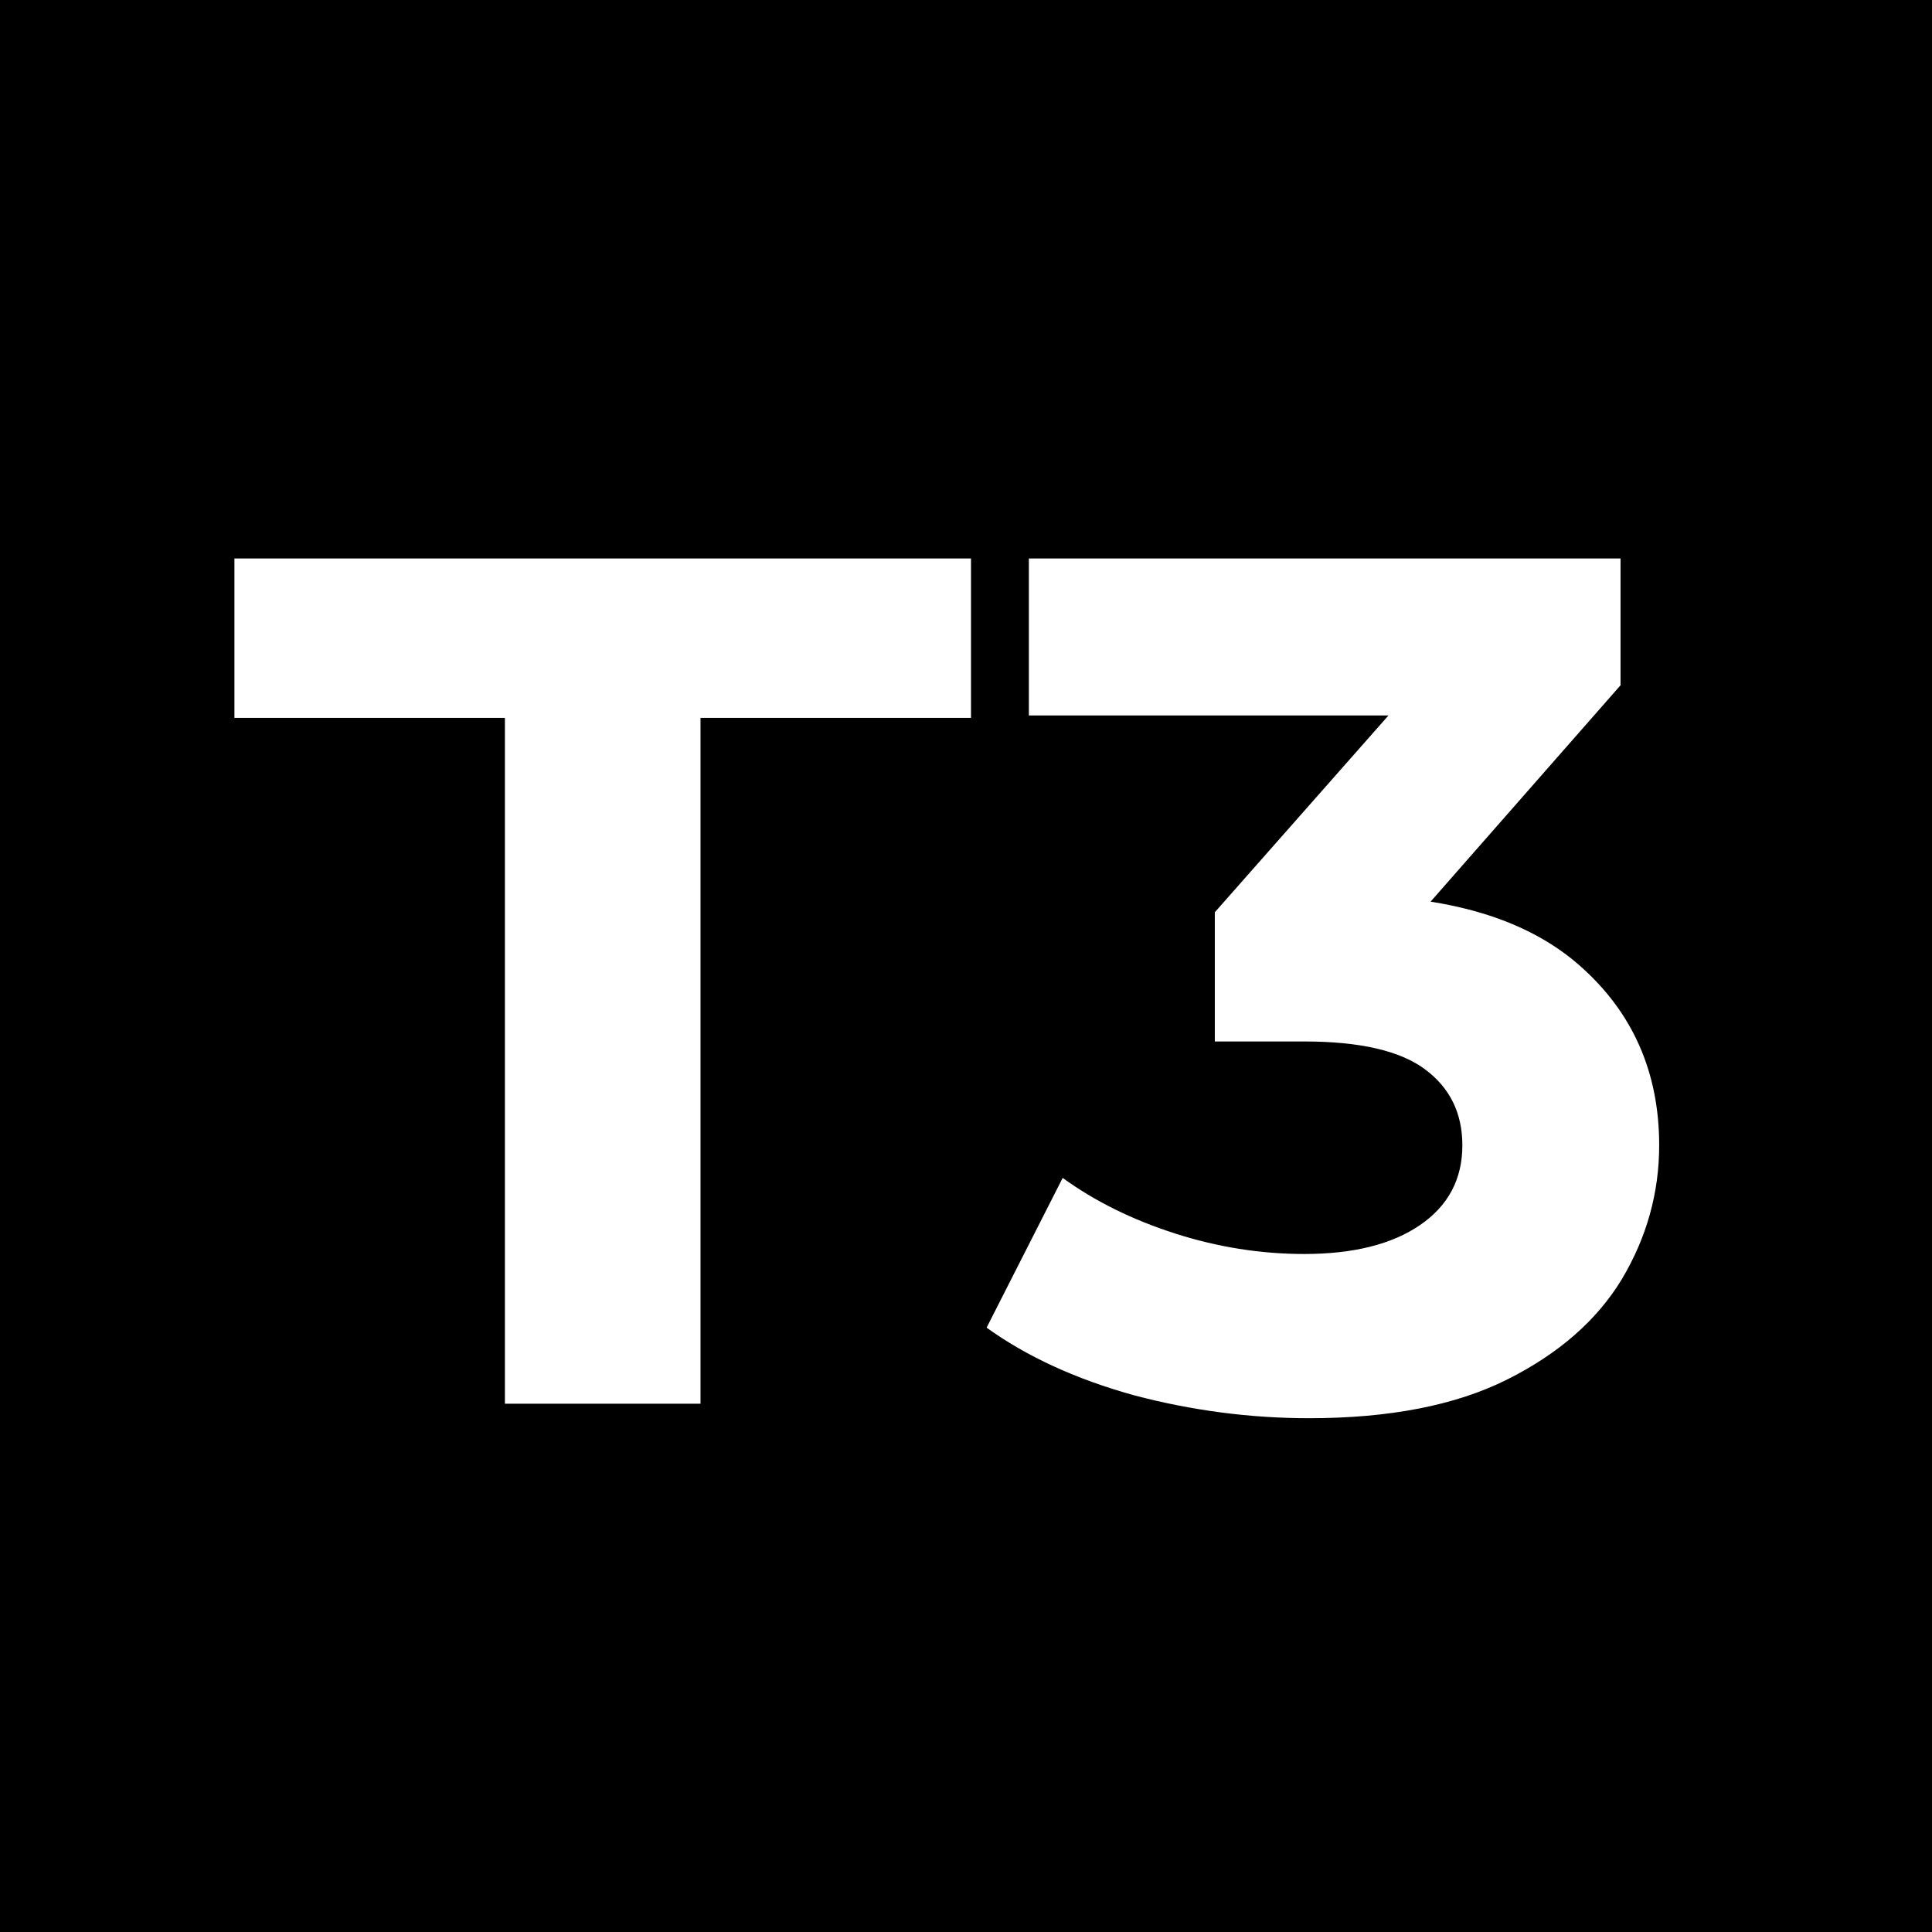
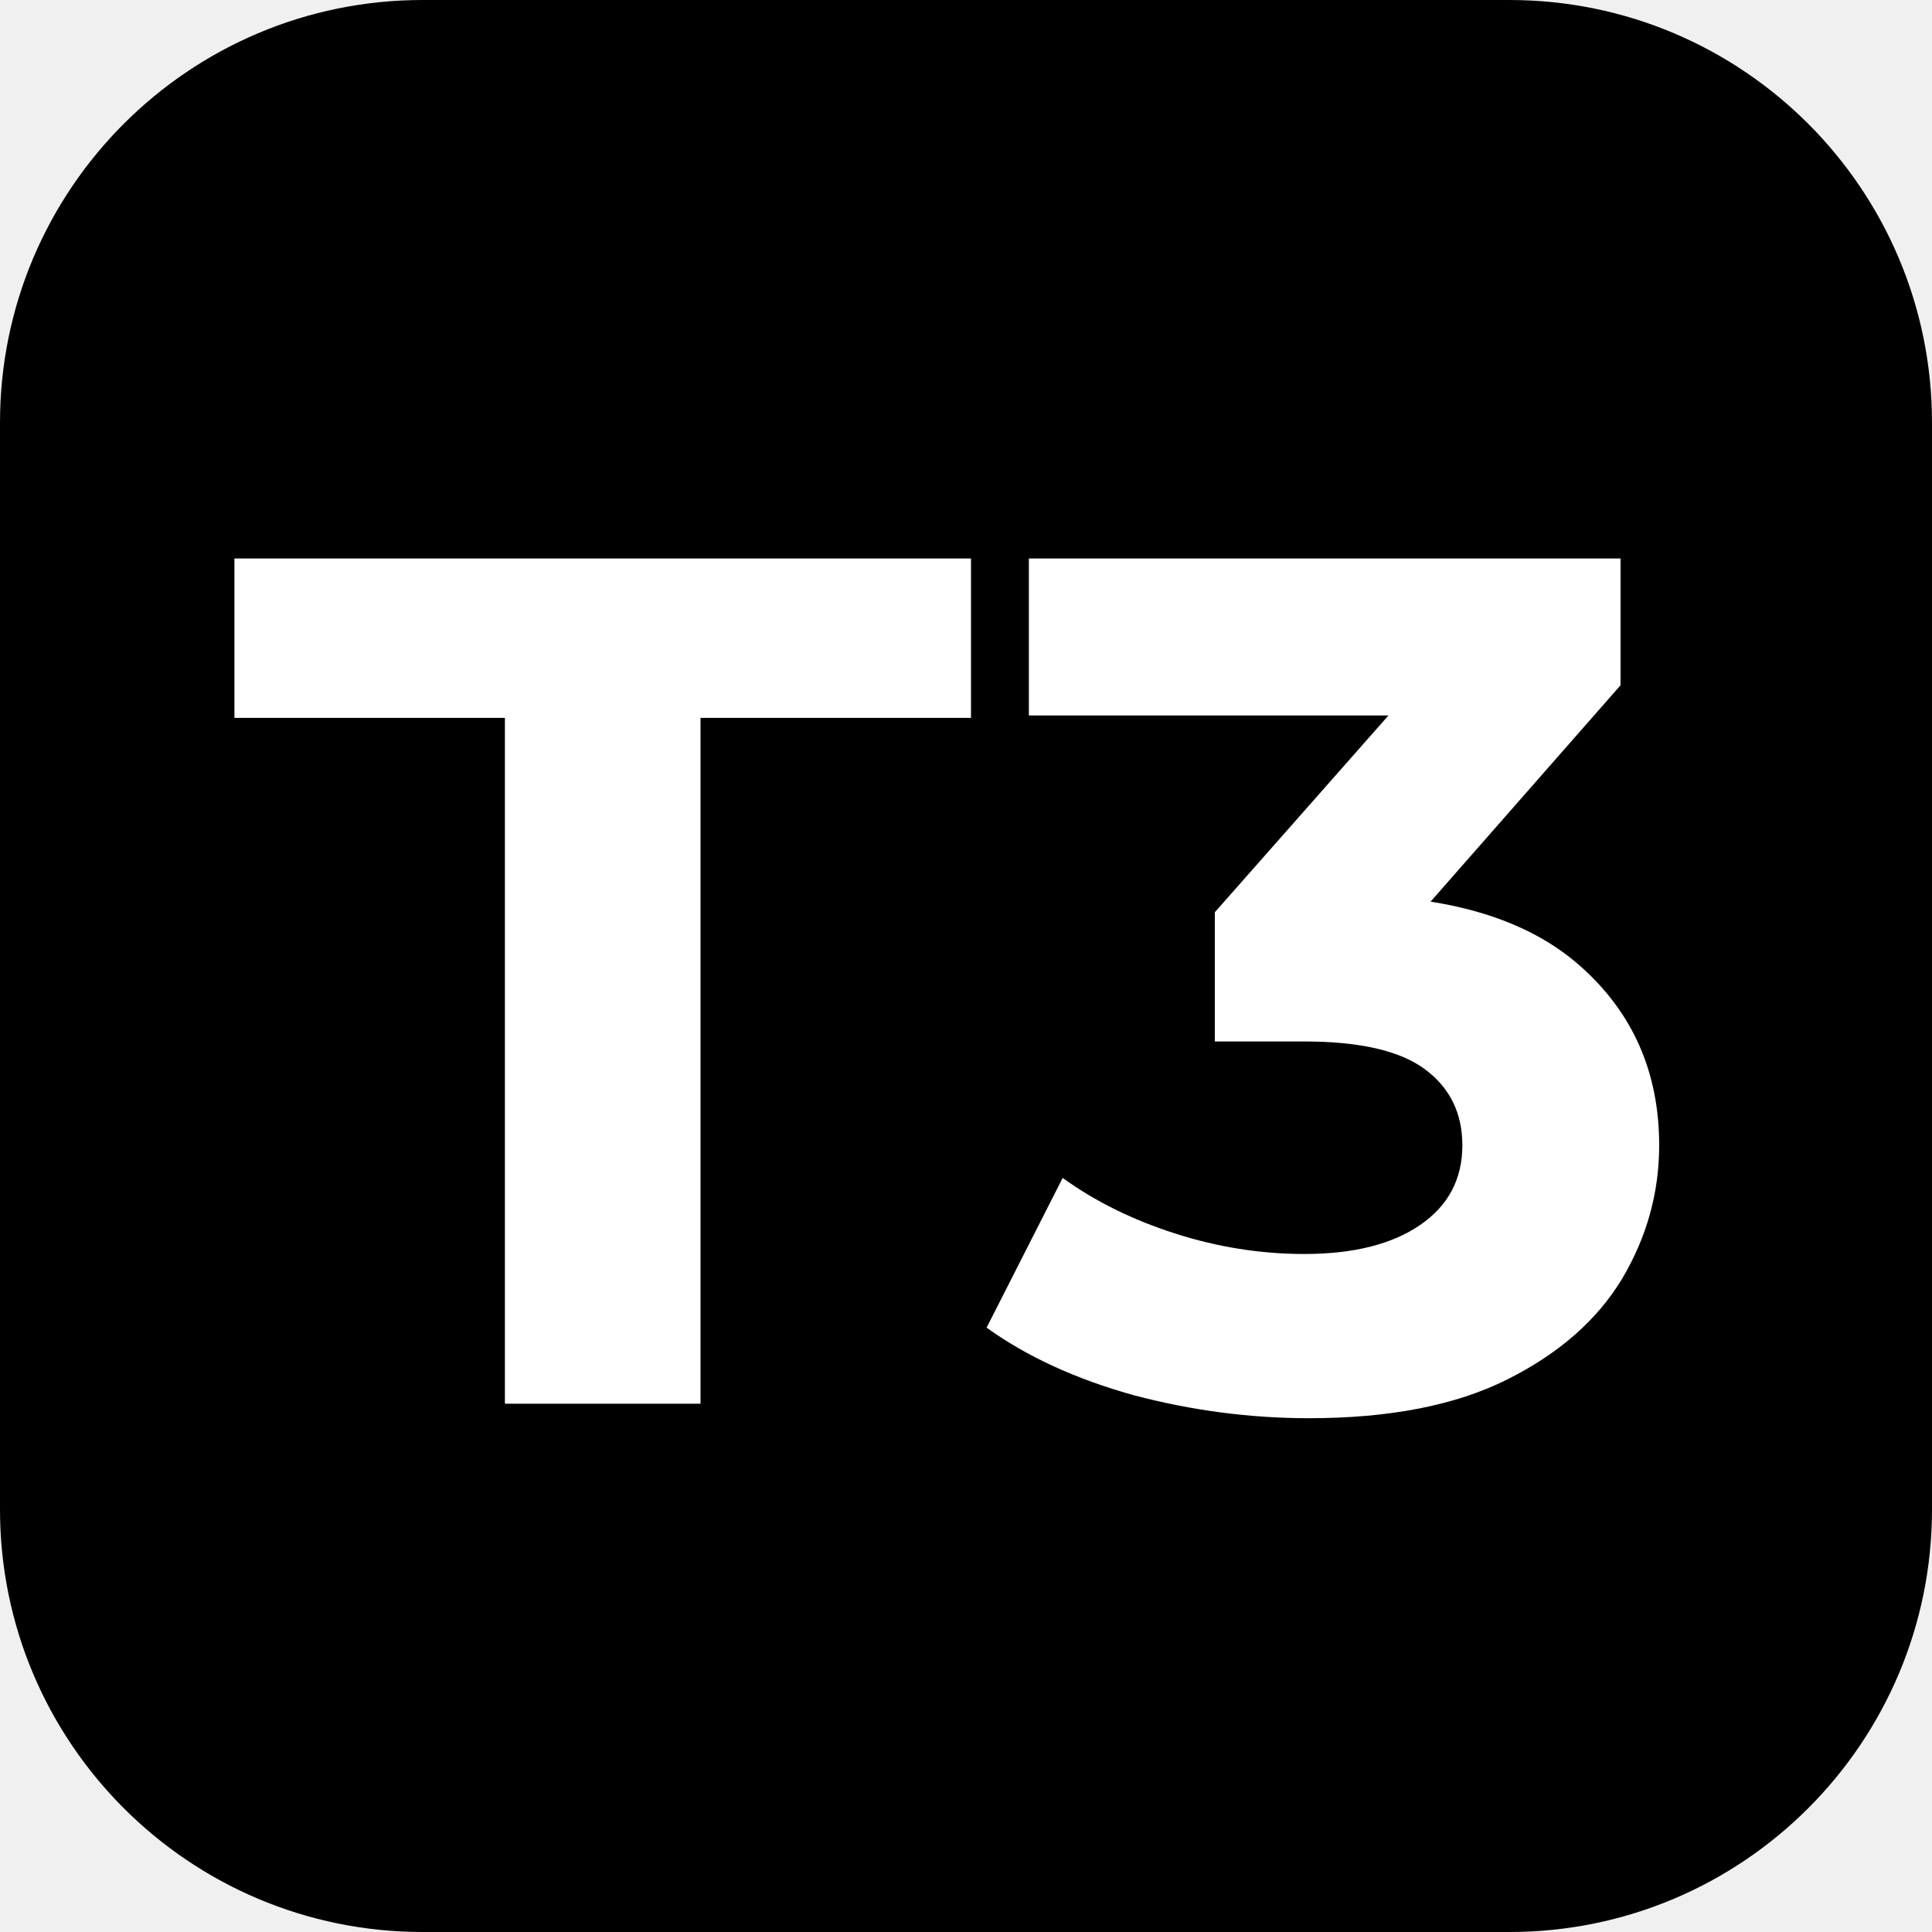
- <svg xmlns="http://www.w3.org/2000/svg" width="128" height="128" viewBox="0 0 128 128" fill="none">
-   <rect width="128" height="128" fill="black" />
+ <svg xmlns="http://www.w3.org/2000/svg" width="1024" height="1024" viewBox="0 0 128 128" fill="none">
+   <rect width="128" height="128" rx="28" fill="black" />
  <path d="M33.451 93V47.56H15.531V37H64.331V47.56H46.411V93H33.451ZM86.725 93.96C82.832 93.96 78.965 93.453 75.125 92.44C71.285 91.373 68.032 89.88 65.365 87.96L70.405 78.04C72.539 79.587 75.019 80.813 77.845 81.72C80.672 82.627 83.525 83.08 86.405 83.08C89.659 83.08 92.219 82.44 94.085 81.16C95.952 79.88 96.885 78.12 96.885 75.88C96.885 73.747 96.059 72.067 94.405 70.84C92.752 69.613 90.085 69 86.405 69H80.485V60.44L96.085 42.76L97.525 47.4H68.165V37H107.365V45.4L91.845 63.08L85.285 59.32H89.045C95.925 59.32 101.125 60.867 104.645 63.96C108.165 67.053 109.925 71.027 109.925 75.88C109.925 79.027 109.099 81.987 107.445 84.76C105.792 87.48 103.259 89.693 99.845 91.4C96.432 93.107 92.059 93.96 86.725 93.96Z" fill="white" />
</svg>
